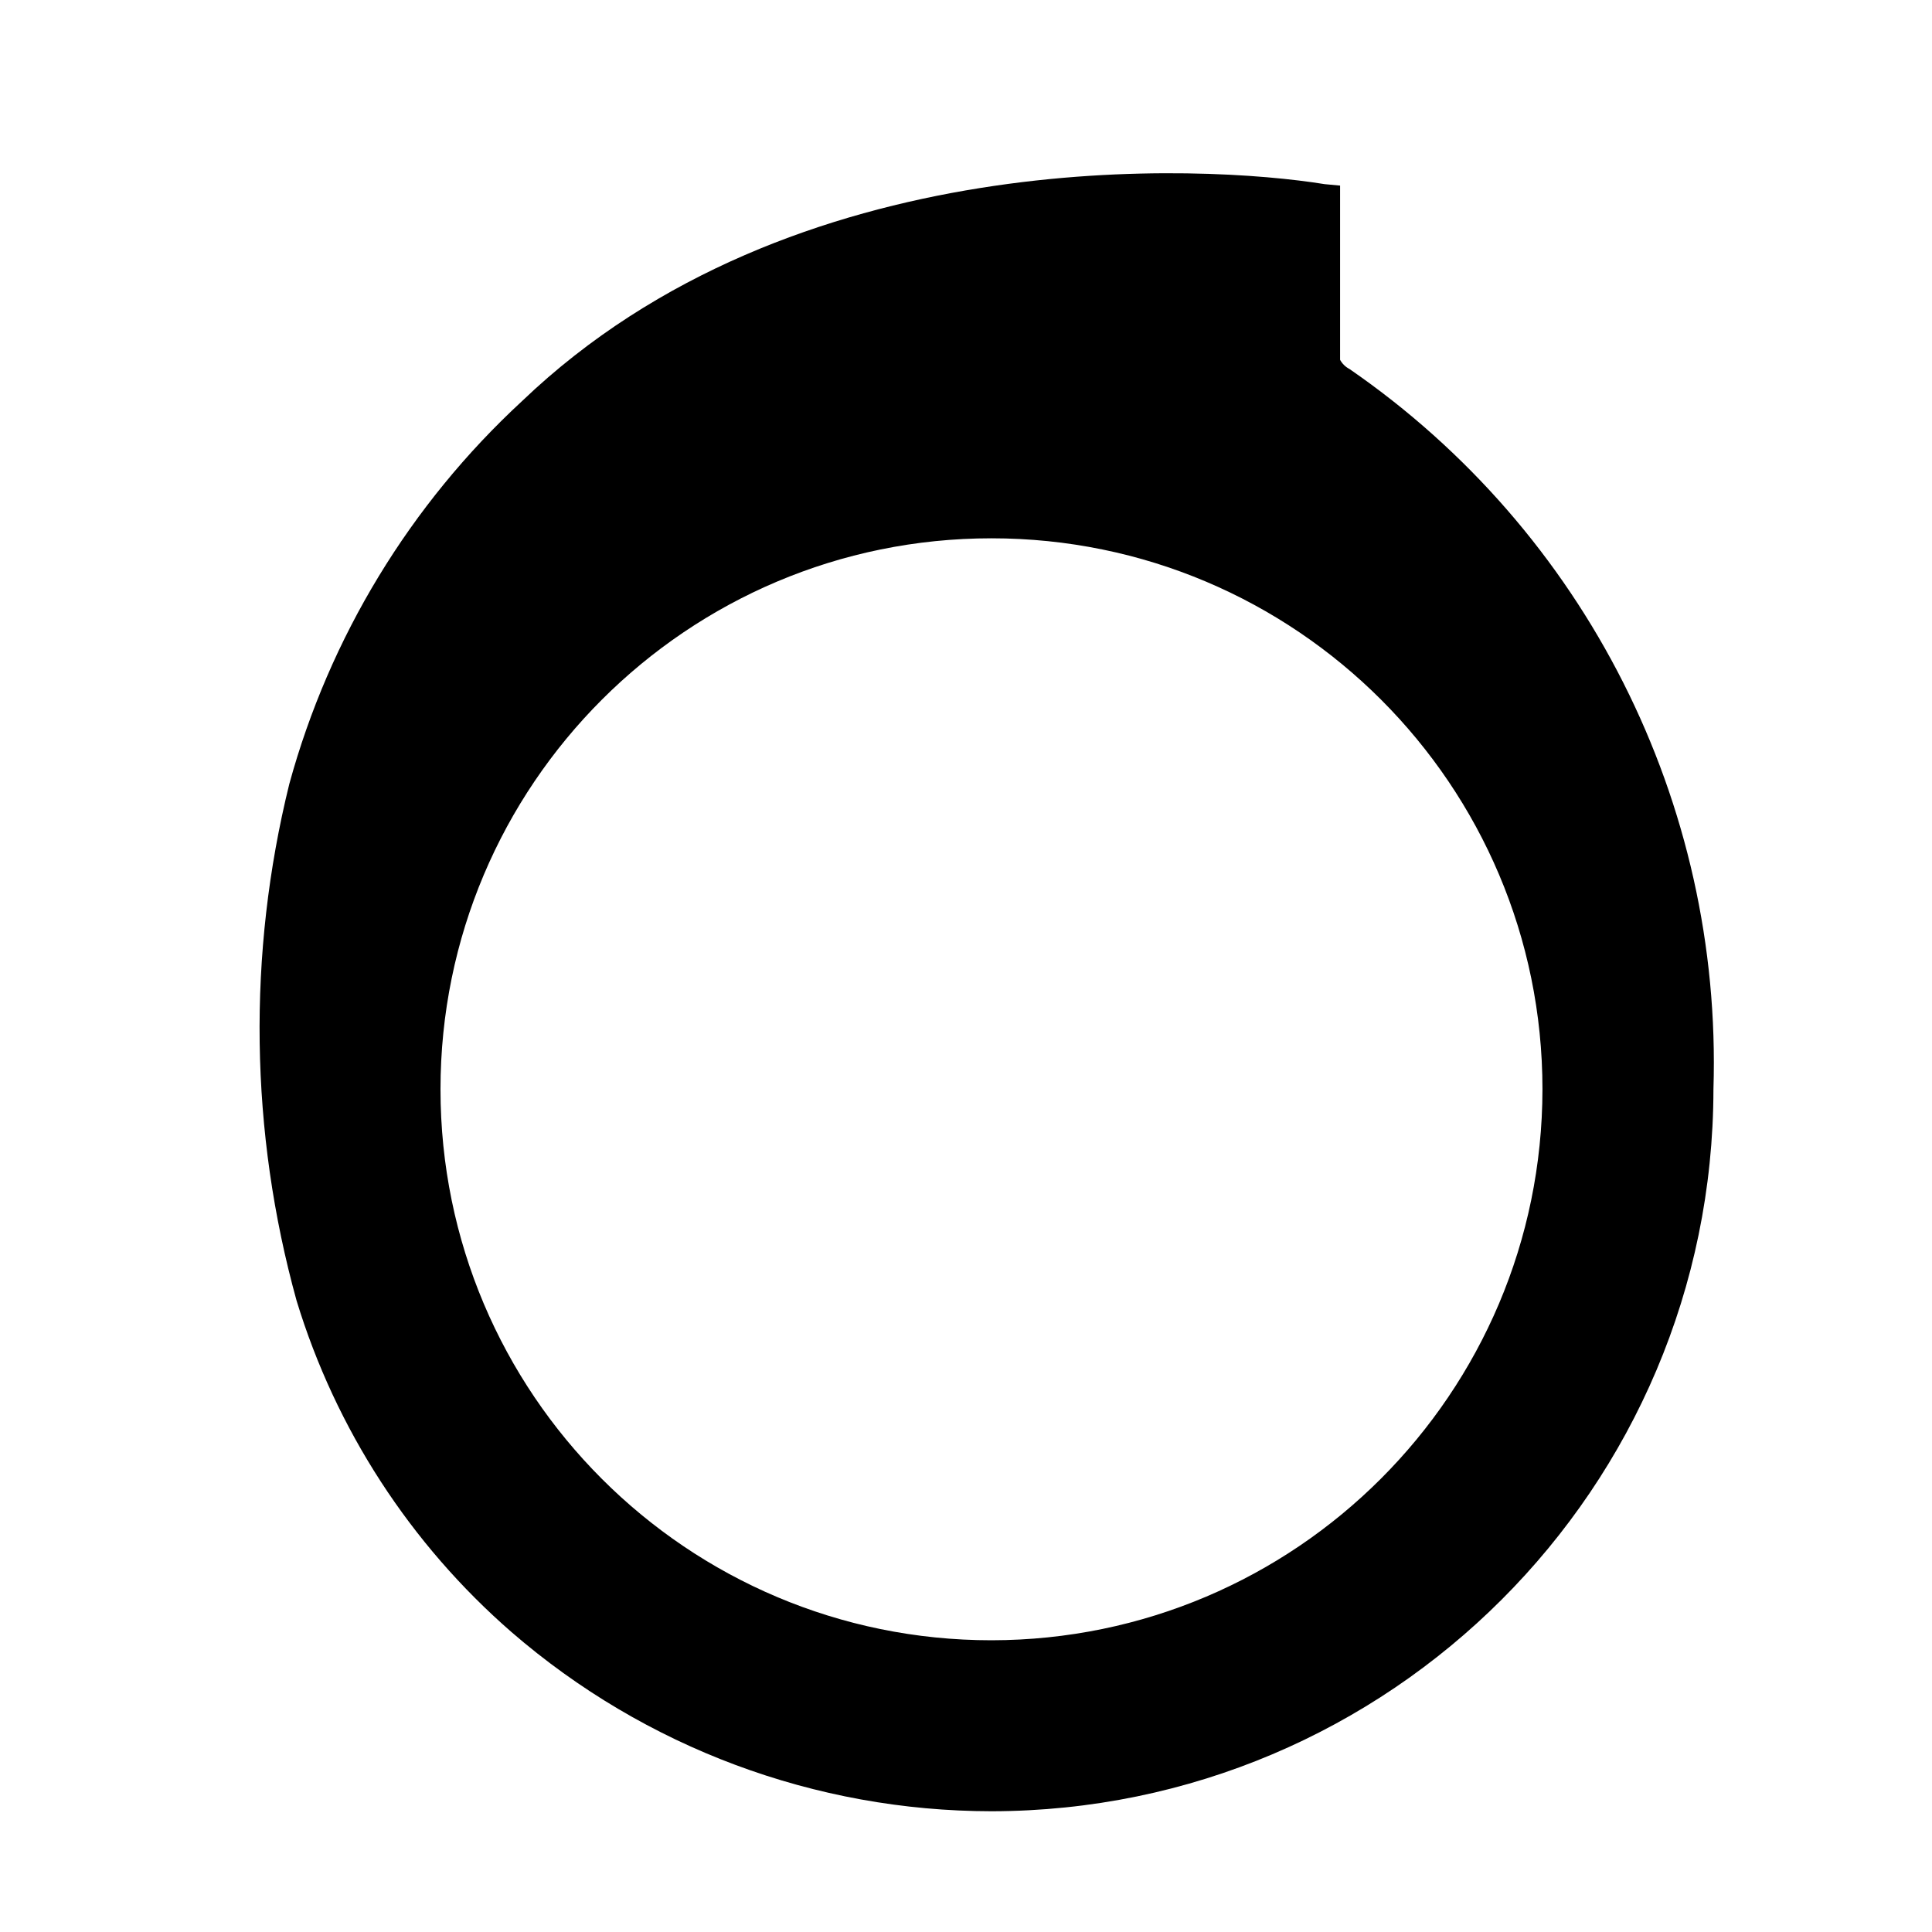
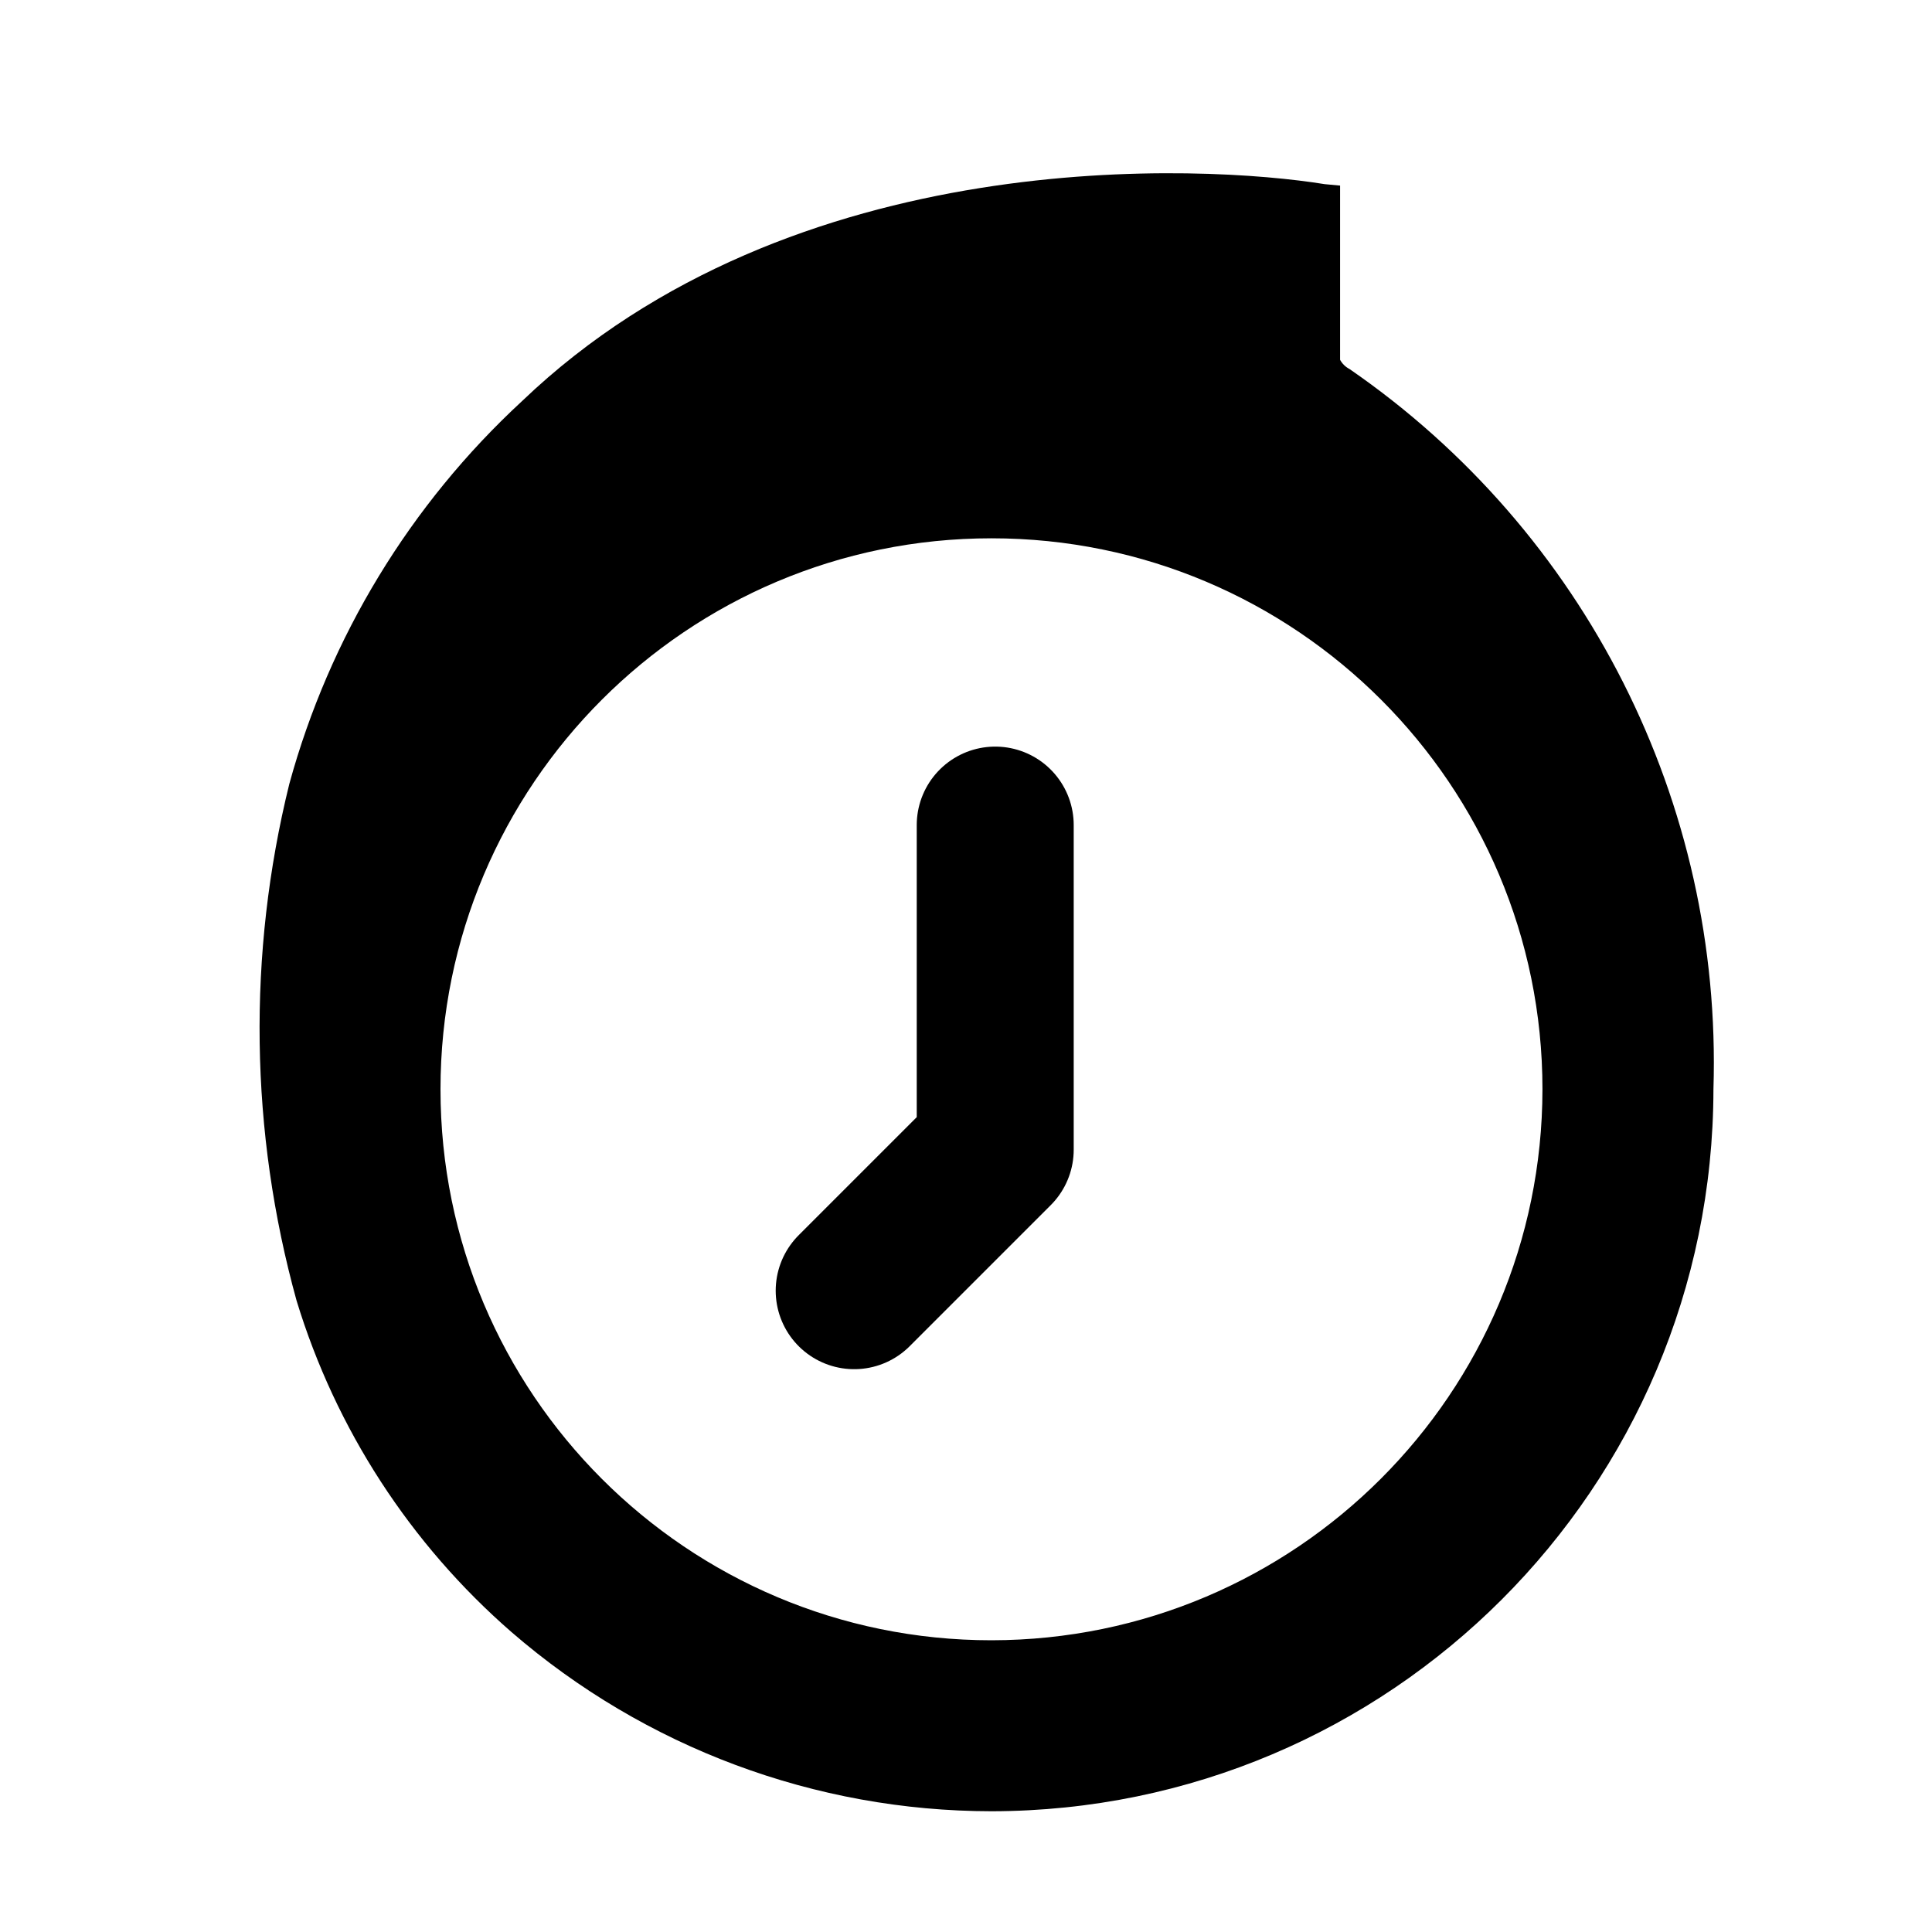
<svg xmlns="http://www.w3.org/2000/svg" id="Layer_1" data-name="Layer 1" width="16" height="16" viewBox="0 0 16 16">
  <path d="M11.176,3.056a.188.188,0,0,1-.078-.076v-1.443l-.128-.012c-.993-.161-4.402-.352-6.647,1.797A6.74,6.74,0,0,0,2.396,6.492a8.447,8.447,0,0,0,.06,4.279,5.931,5.931,0,0,0,1.781,2.746A6.08,6.08,0,0,0,8.211,15a5.986,5.986,0,0,0,5.979-5.979A6.978,6.978,0,0,0,11.176,3.056ZM8.211,13.584a4.563,4.563,0,1,1,4.563-4.563A4.568,4.568,0,0,1,8.211,13.584Z" />
-   <polyline points="8.242 6.833 8.242 9.521 7.074 10.689" fill="none" stroke-linecap="round" stroke-linejoin="round" stroke-width="1.3" />
+   <polyline points="8.242 6.833 8.242 9.521 7.074 10.689" stroke="currentColor" fill="none" stroke-linecap="round" stroke-linejoin="round" stroke-width="1.3" />
</svg>
